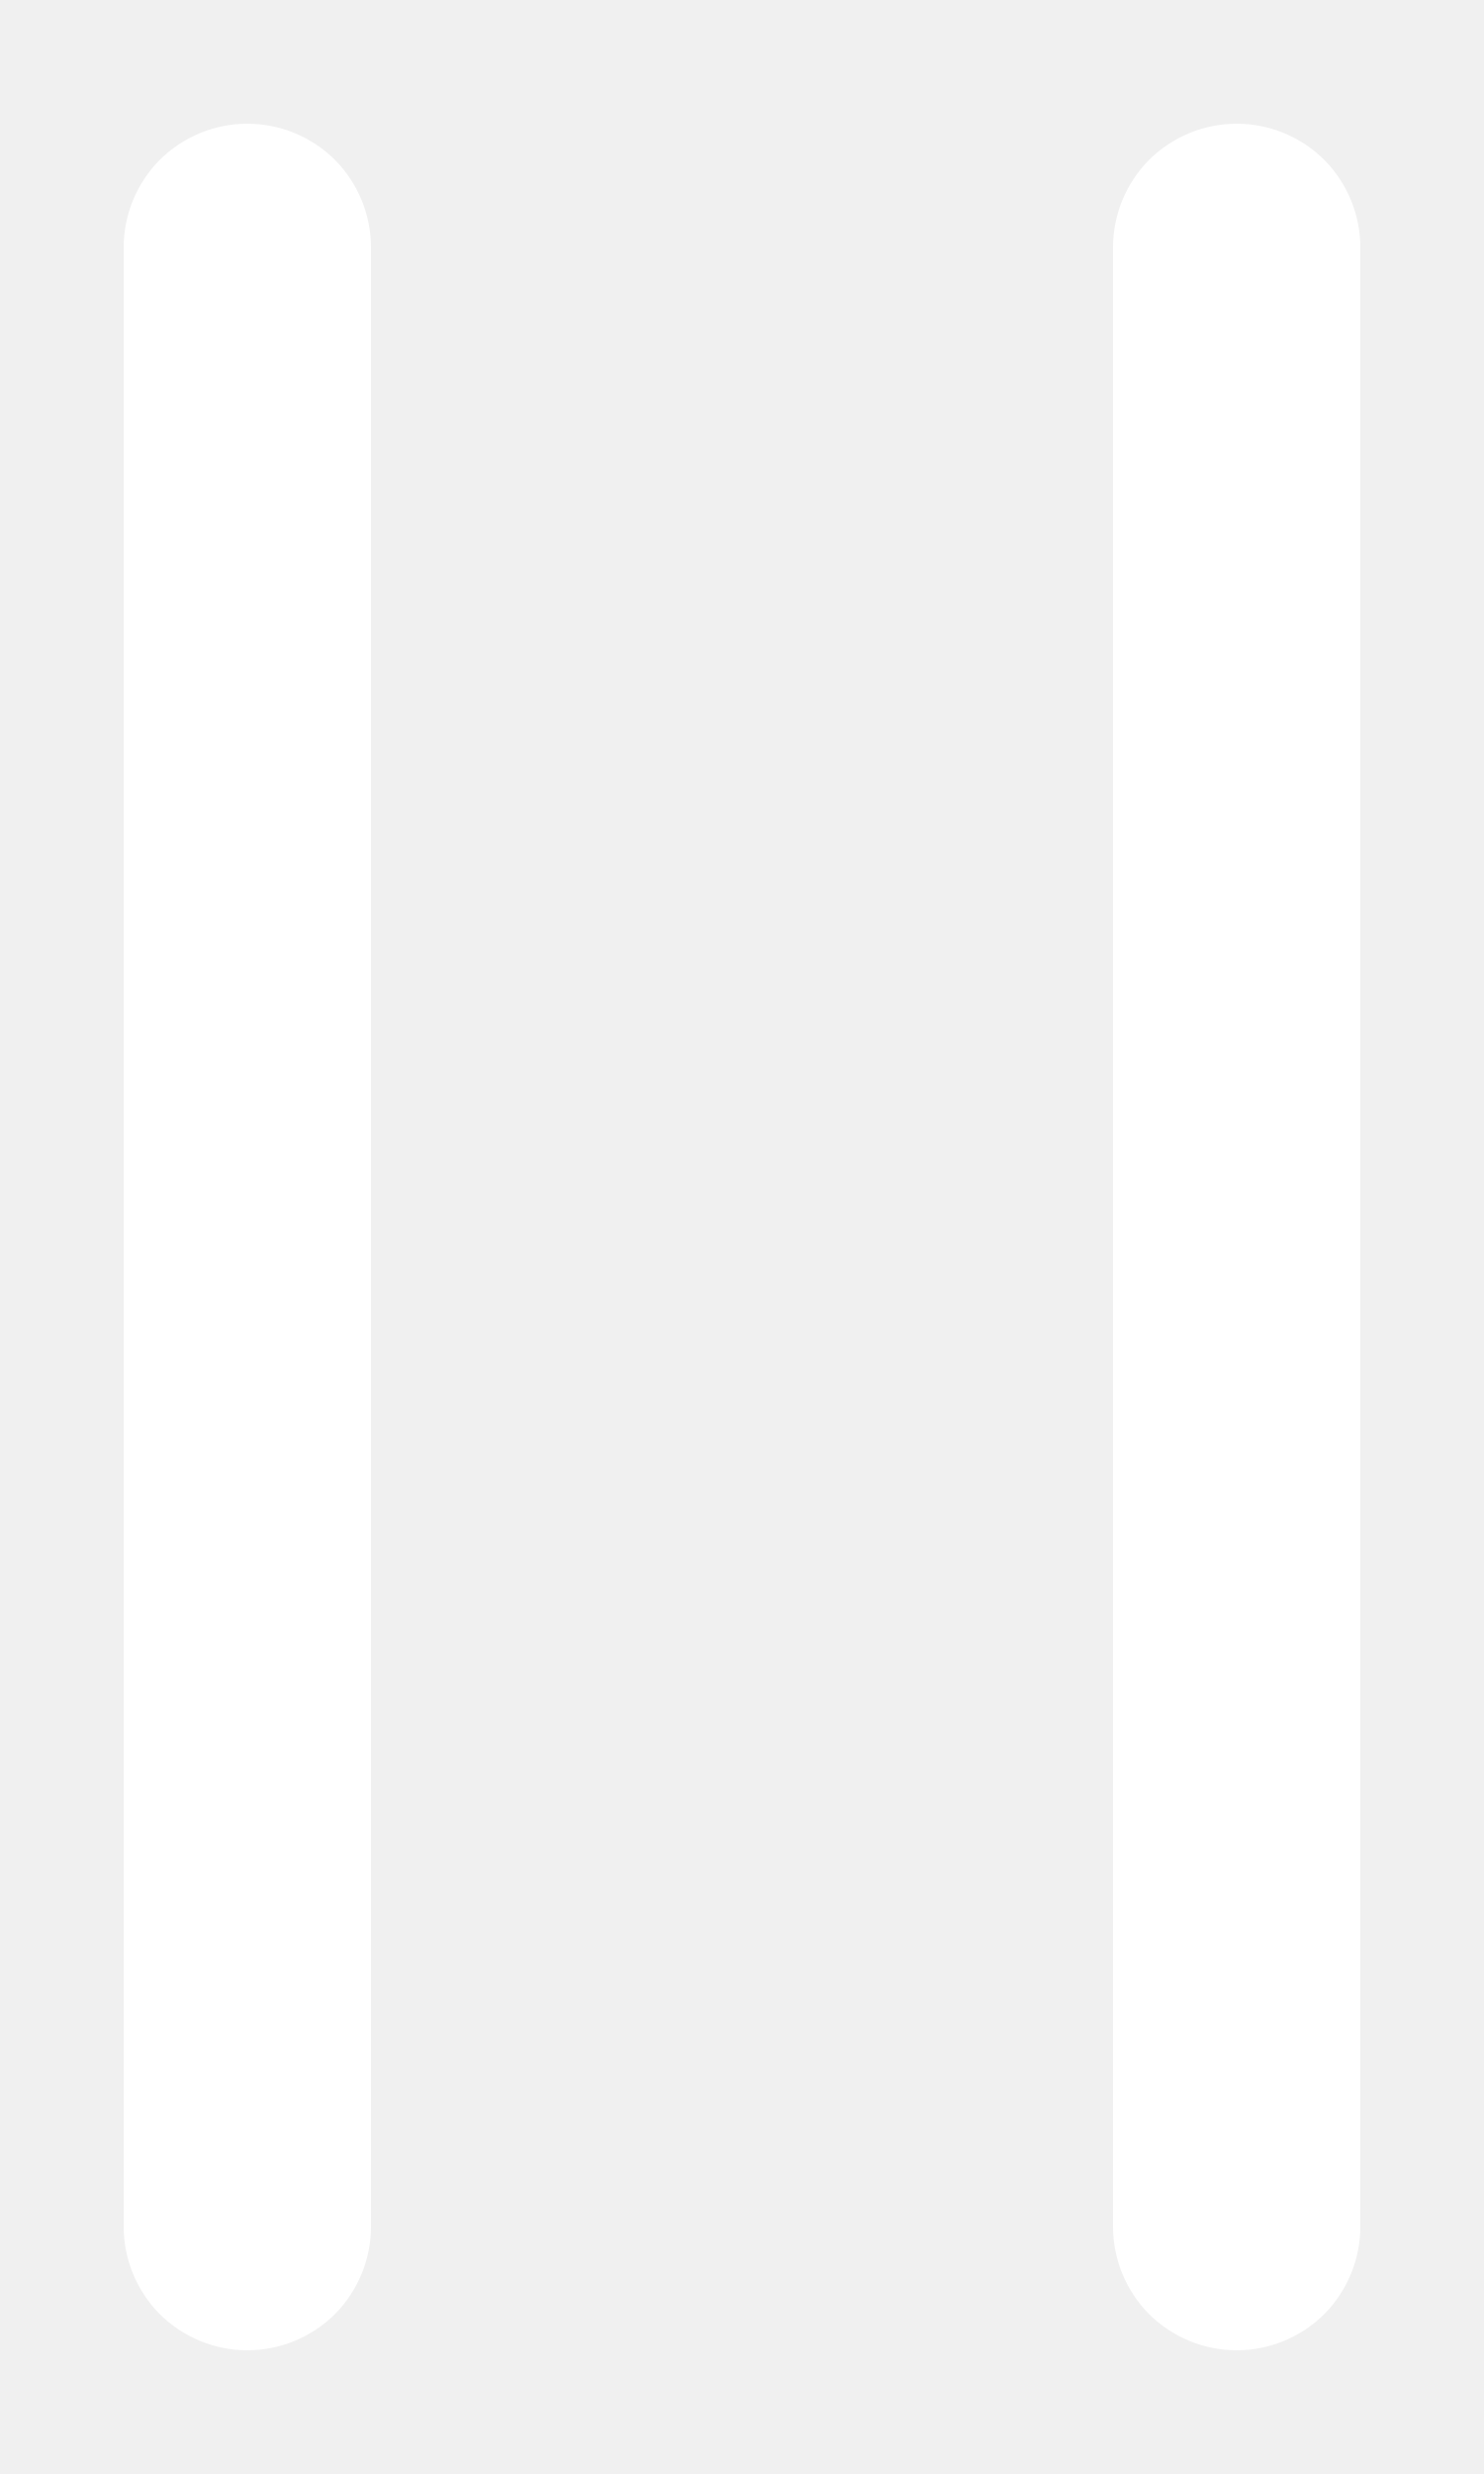
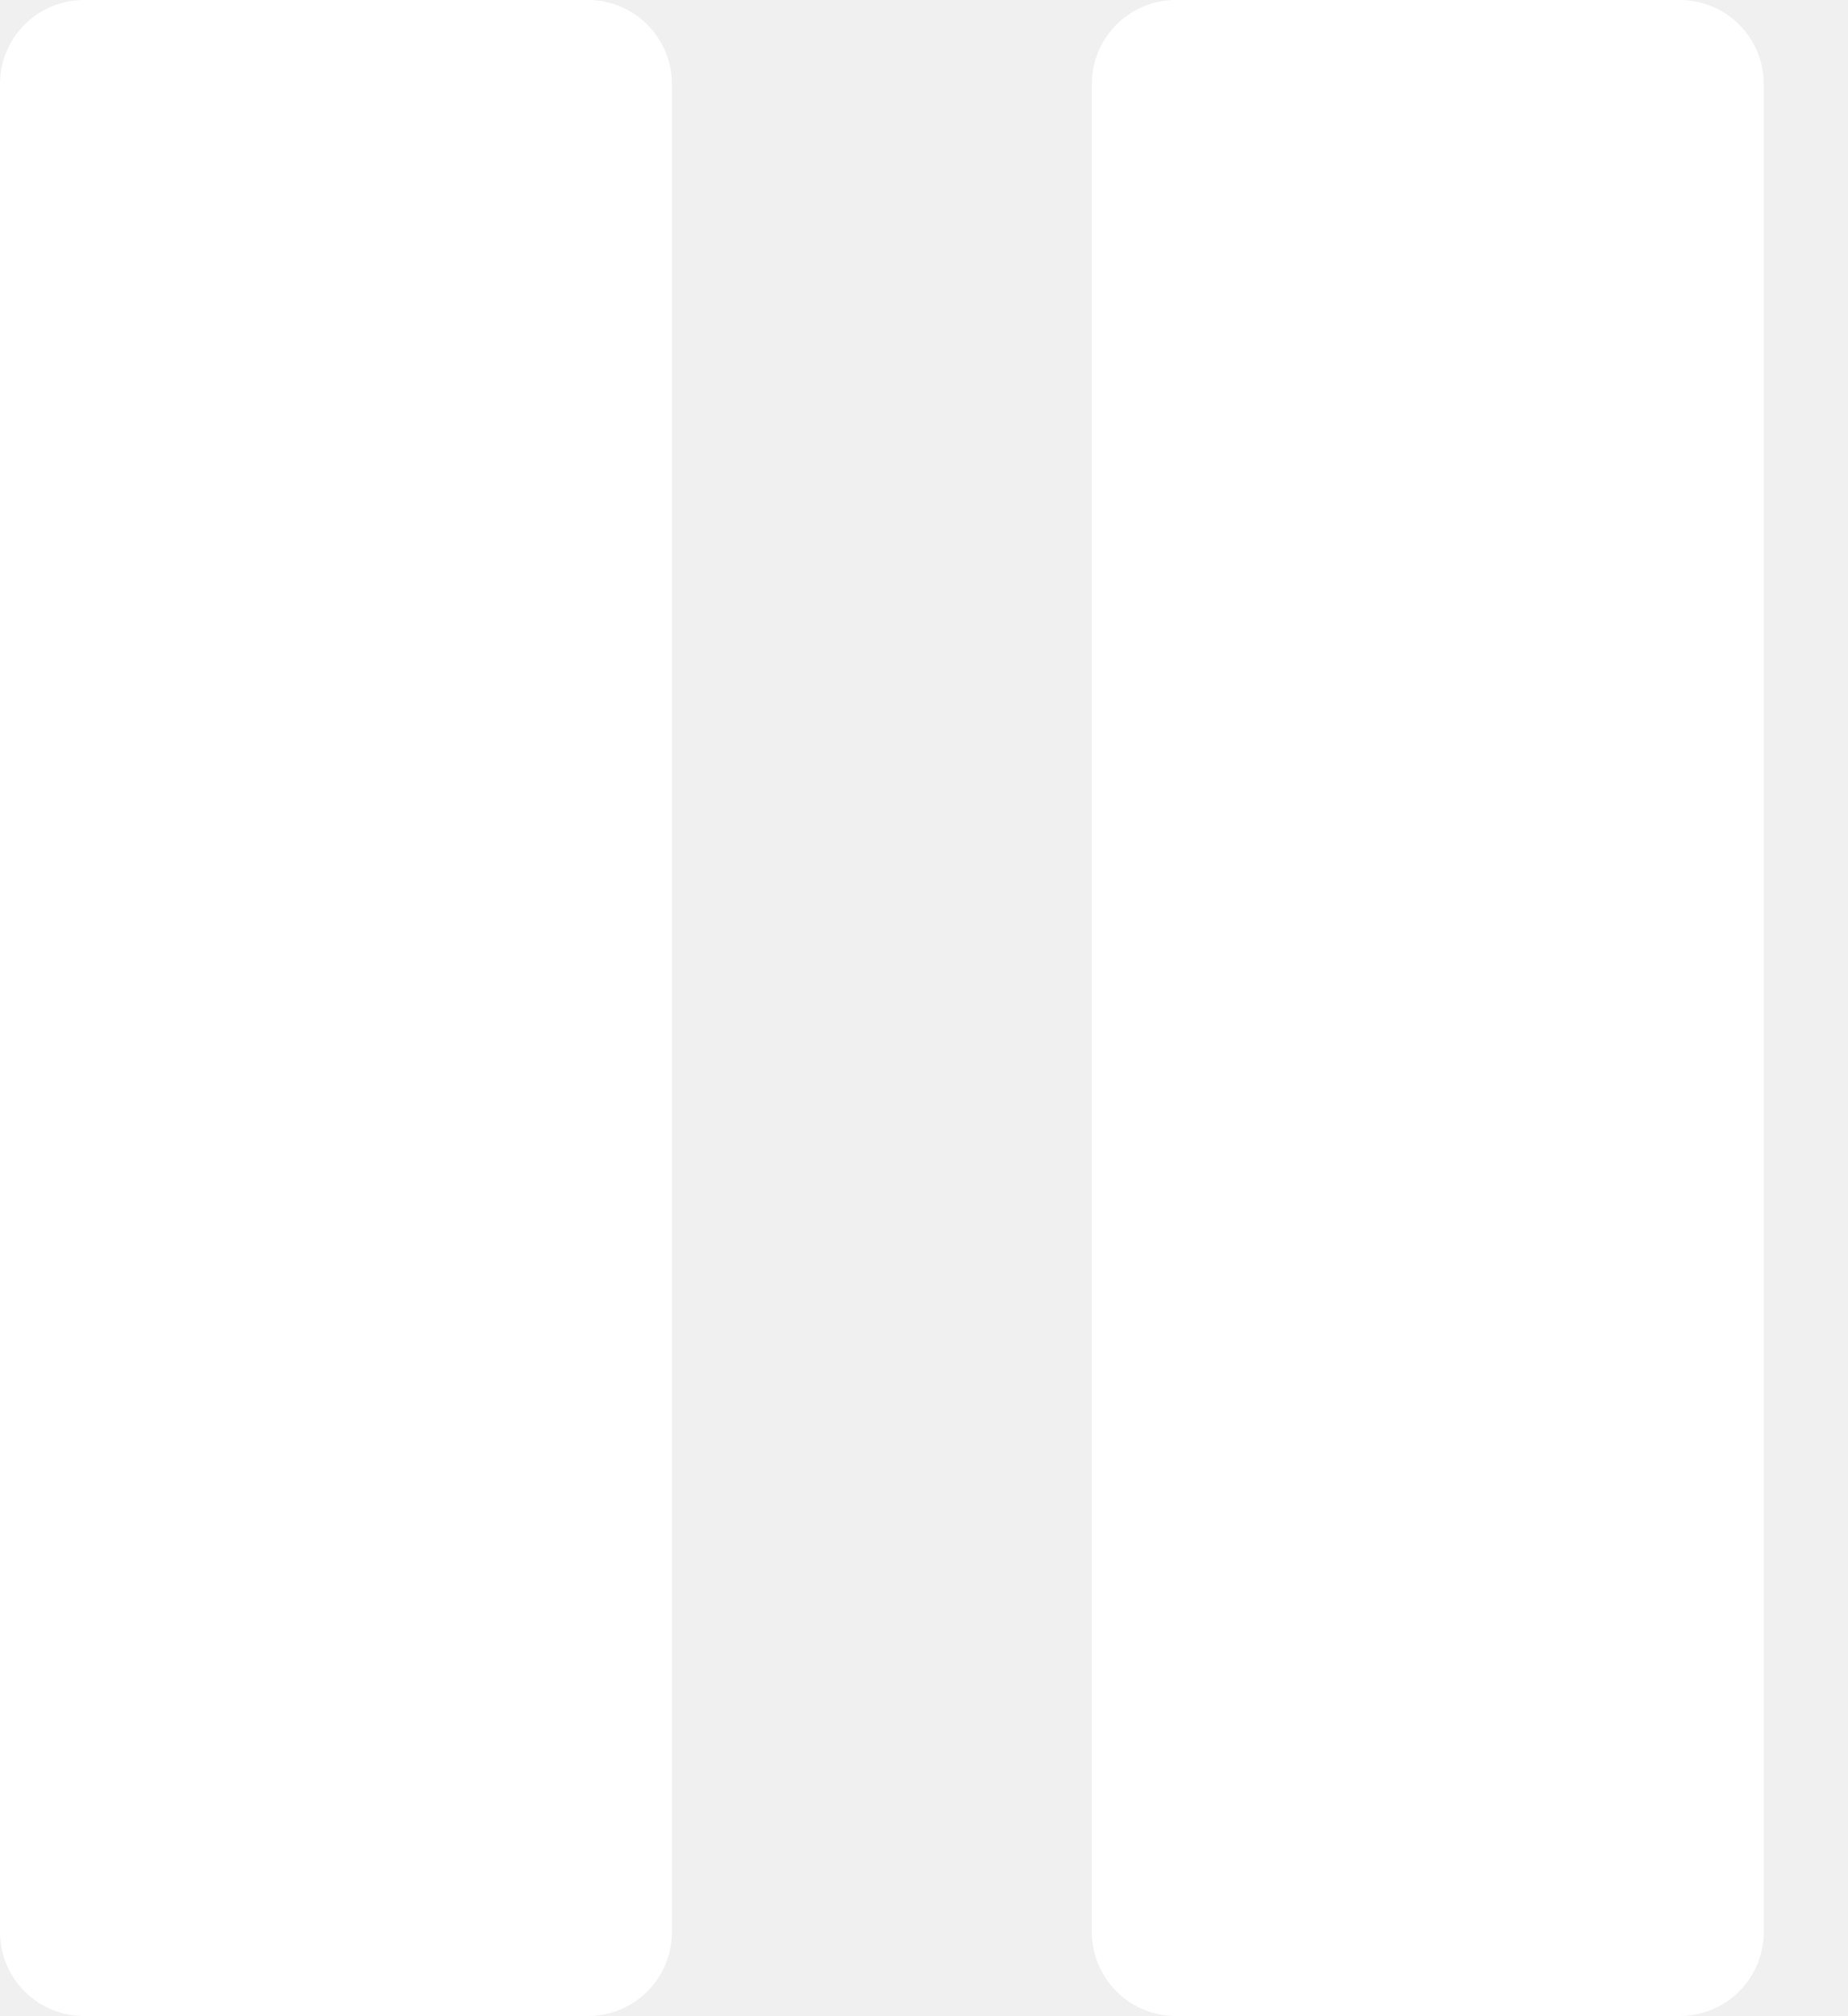
- <svg xmlns="http://www.w3.org/2000/svg" width="6" height="10" viewBox="0 0 6 10" fill="none">
-   <path d="M1 0.5C1.133 0.5 1.26 0.553 1.354 0.646C1.447 0.74 1.5 0.867 1.5 1V9C1.5 9.133 1.447 9.26 1.354 9.354C1.26 9.447 1.133 9.5 1 9.5C0.867 9.5 0.74 9.447 0.646 9.354C0.553 9.26 0.5 9.133 0.5 9V1C0.5 0.867 0.553 0.74 0.646 0.646C0.74 0.553 0.867 0.5 1 0.5V0.5ZM5 0.5C5.133 0.5 5.26 0.553 5.354 0.646C5.447 0.74 5.5 0.867 5.5 1V9C5.5 9.133 5.447 9.26 5.354 9.354C5.26 9.447 5.133 9.5 5 9.5C4.867 9.5 4.74 9.447 4.646 9.354C4.553 9.26 4.5 9.133 4.5 9V1C4.5 0.867 4.553 0.74 4.646 0.646C4.74 0.553 4.867 0.5 5 0.5V0.5Z" fill="white" />
+ <svg xmlns="http://www.w3.org/2000/svg" width="11" height="12" viewBox="0 0 11 12" fill="none">
+   <path d="M0.5 11.5V0.5H3.5V11.5H2.5H0.5Z" fill="white" />
+   <path d="M10 0.5H7V11.5H10V0.5Z" fill="white" />
+   <path d="M0.5 11.5V0.5H3.5V11.5H2.5H0.5Z" stroke="white" stroke-linecap="round" stroke-linejoin="round" />
+   <path d="M10 0.5H7V11.5H10V0.5Z" stroke="white" stroke-linecap="round" stroke-linejoin="round" />
</svg>
